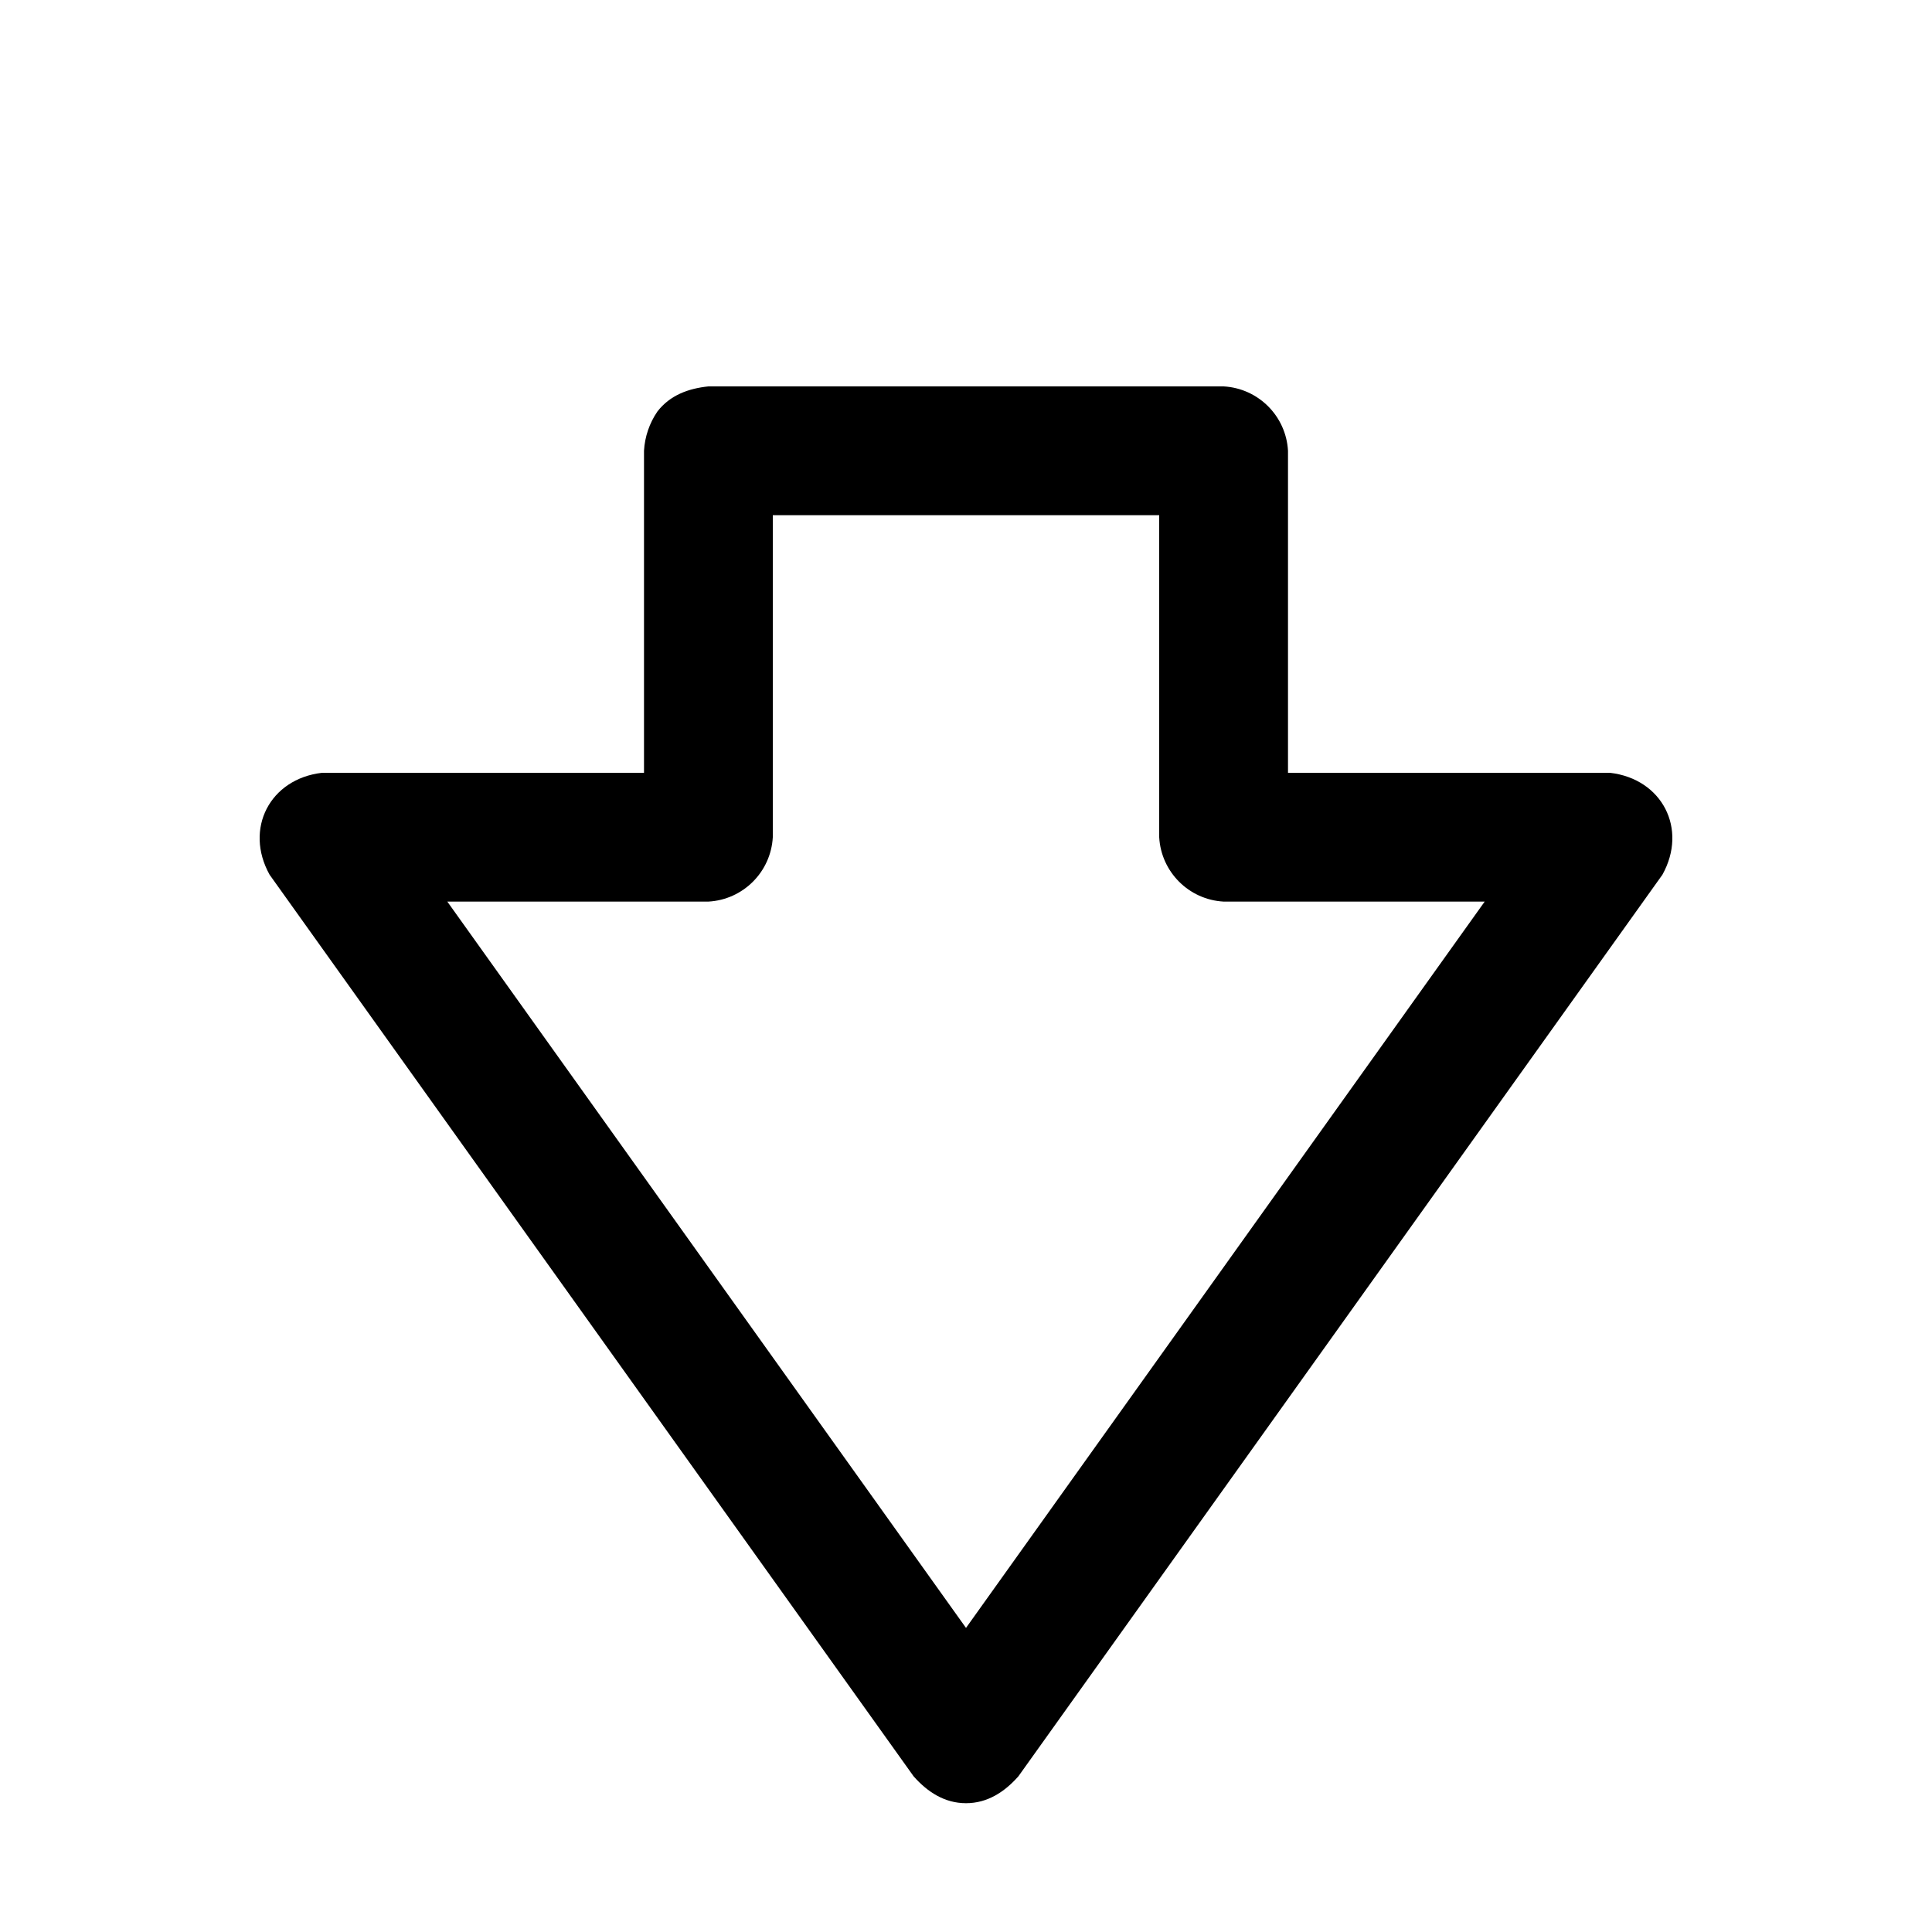
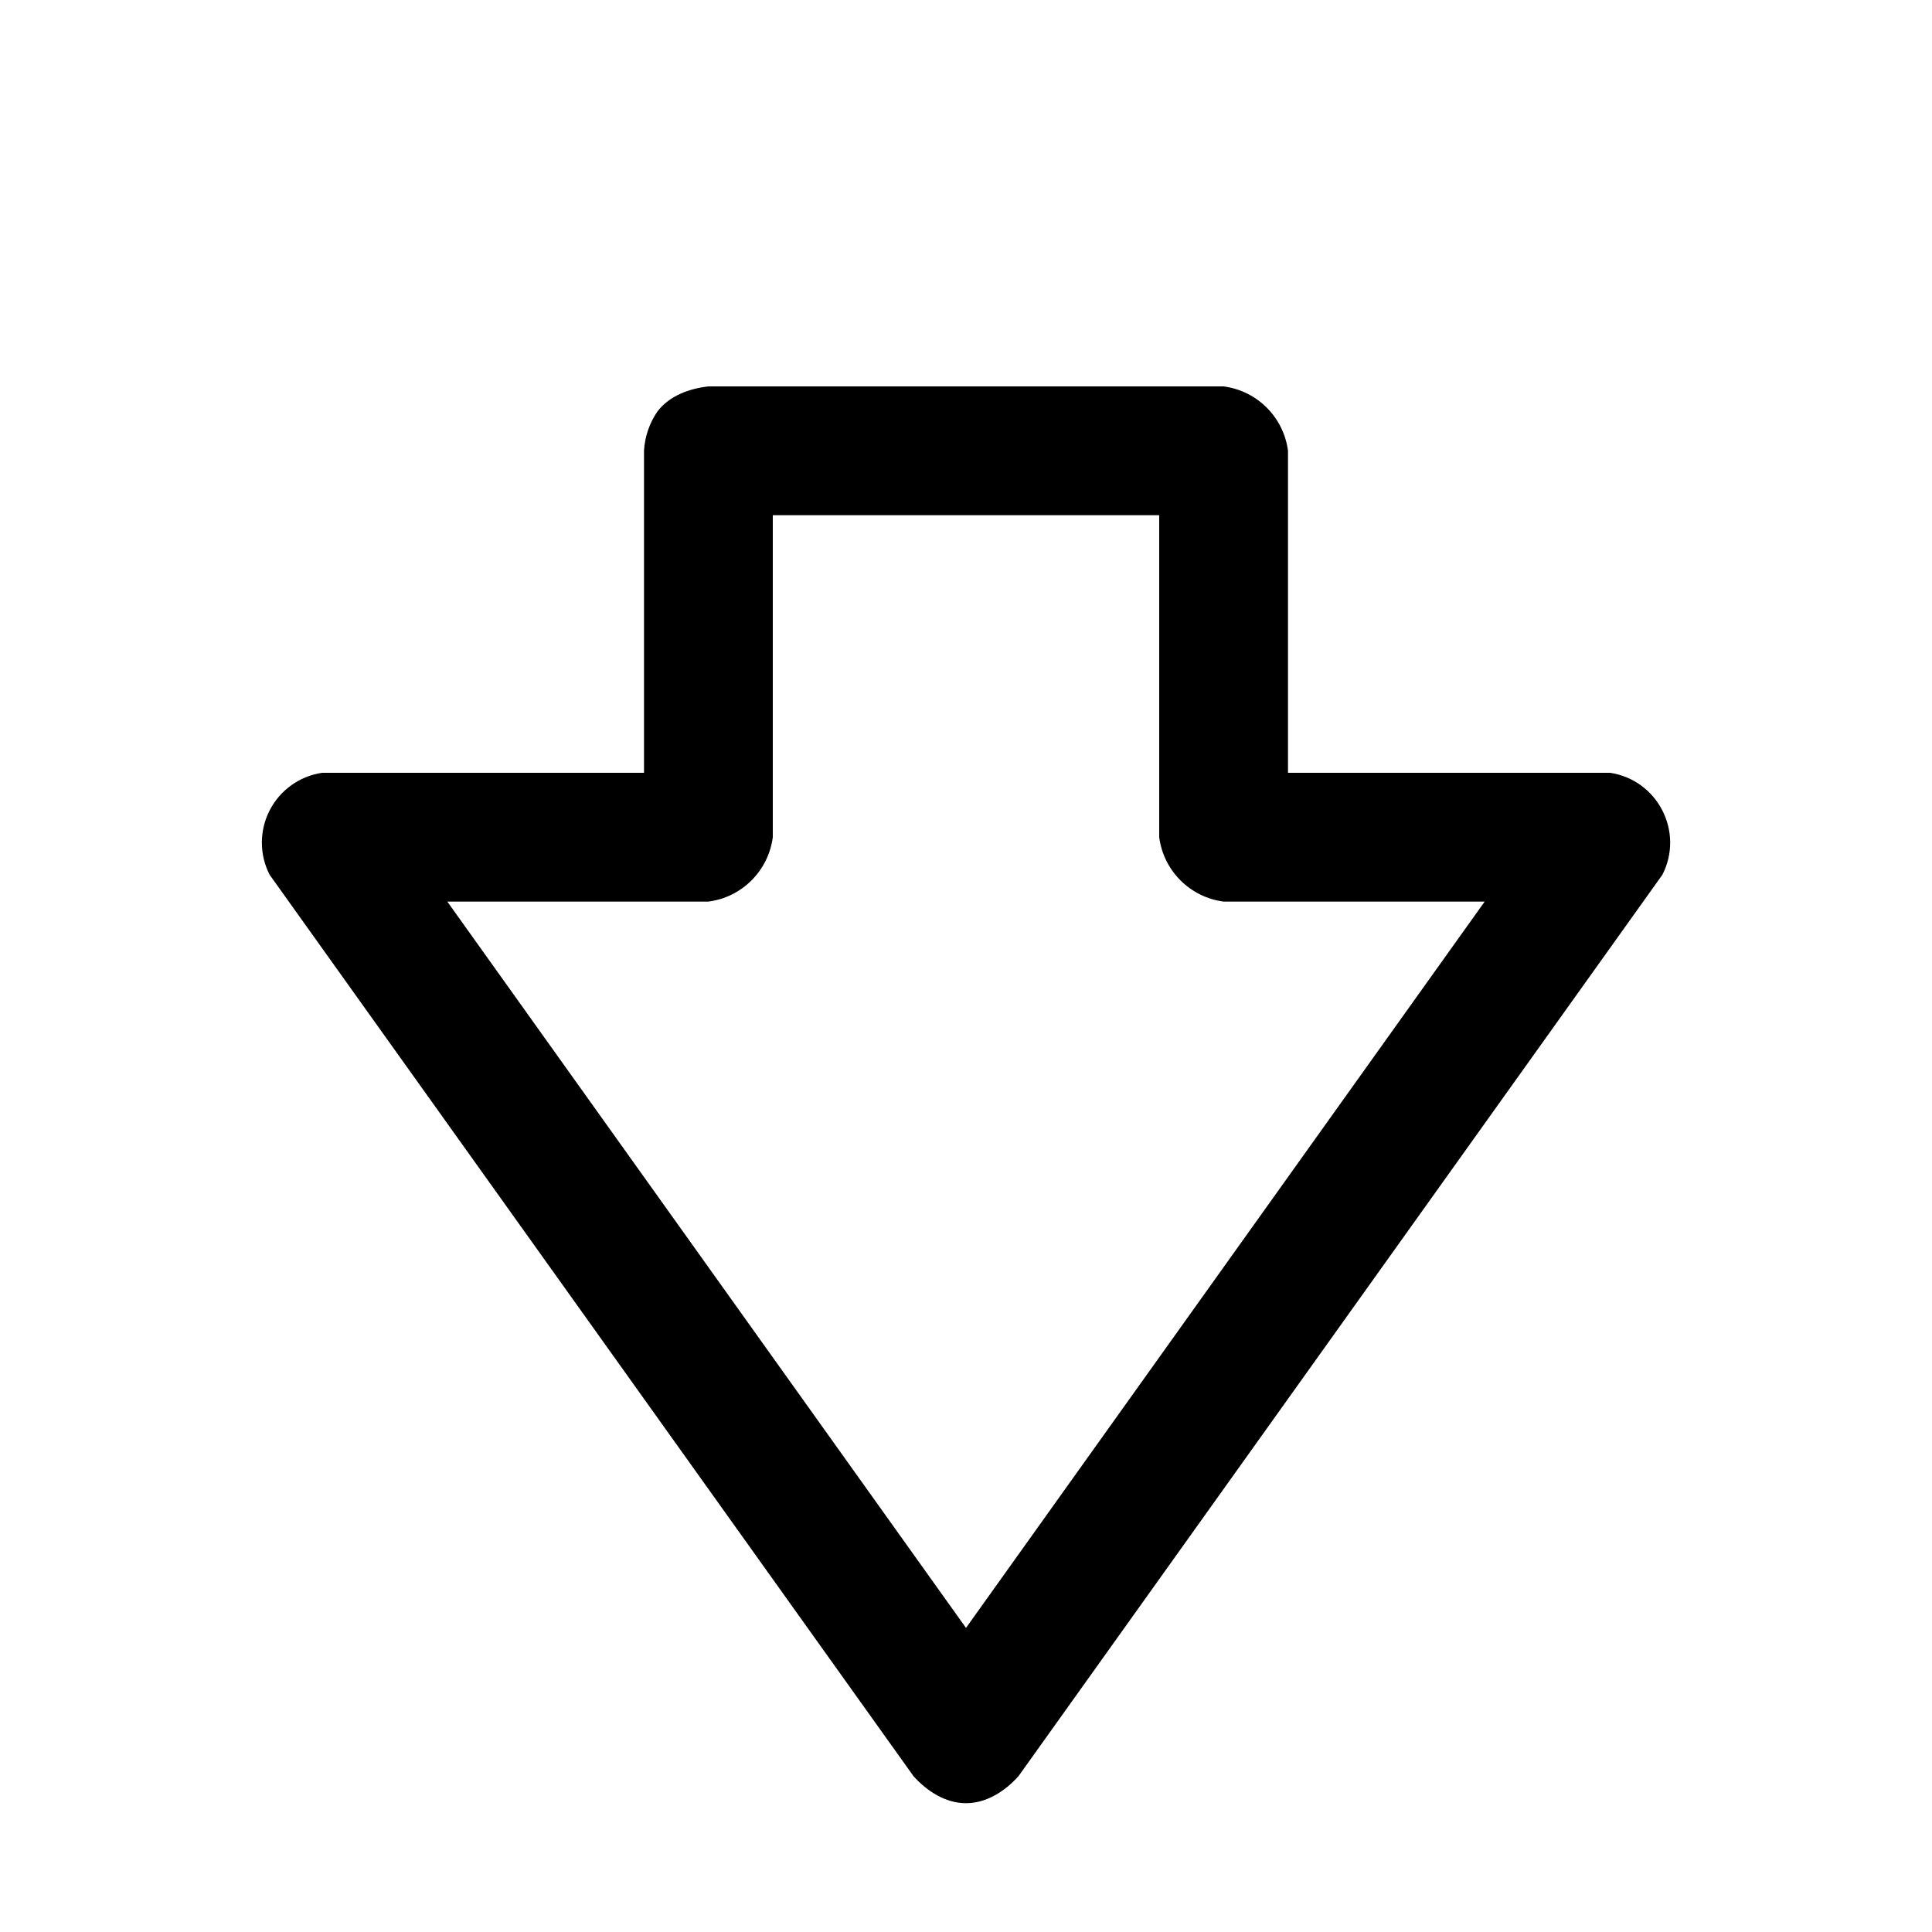
<svg xmlns="http://www.w3.org/2000/svg" width="15" height="15" fill="currentColor" viewBox="0 0 15 15">
-   <path d="M10 6h2.5c.405.047.605.435.407.791l-5 7c-.107.121-.24.209-.407.209s-.3-.088-.407-.209l-5-7c-.198-.356.002-.744.407-.791H5V3.5a.6.6 0 0 1 .104-.305c.098-.127.241-.179.396-.195h4a.53.53 0 0 1 .5.5ZM6 4v2.5a.53.53 0 0 1-.5.5H3.473L7.5 12.639 11.527 7H9.5a.53.53 0 0 1-.5-.5V4Z" />
+   <path d="M10 6h2.5c.37.055.577.458.407.791l-5 7c-.104.115-.247.209-.407.209s-.303-.094-.407-.209l-5-7A.548.548 0 0 1 2.5 6H5V3.5a.6.6 0 0 1 .104-.305c.094-.123.247-.178.396-.195h4a.58.58 0 0 1 .5.5ZM6 4v2.5a.58.58 0 0 1-.5.5H3.473L7.5 12.639 11.527 7H9.5a.58.58 0 0 1-.5-.5V4Z" />
</svg>
